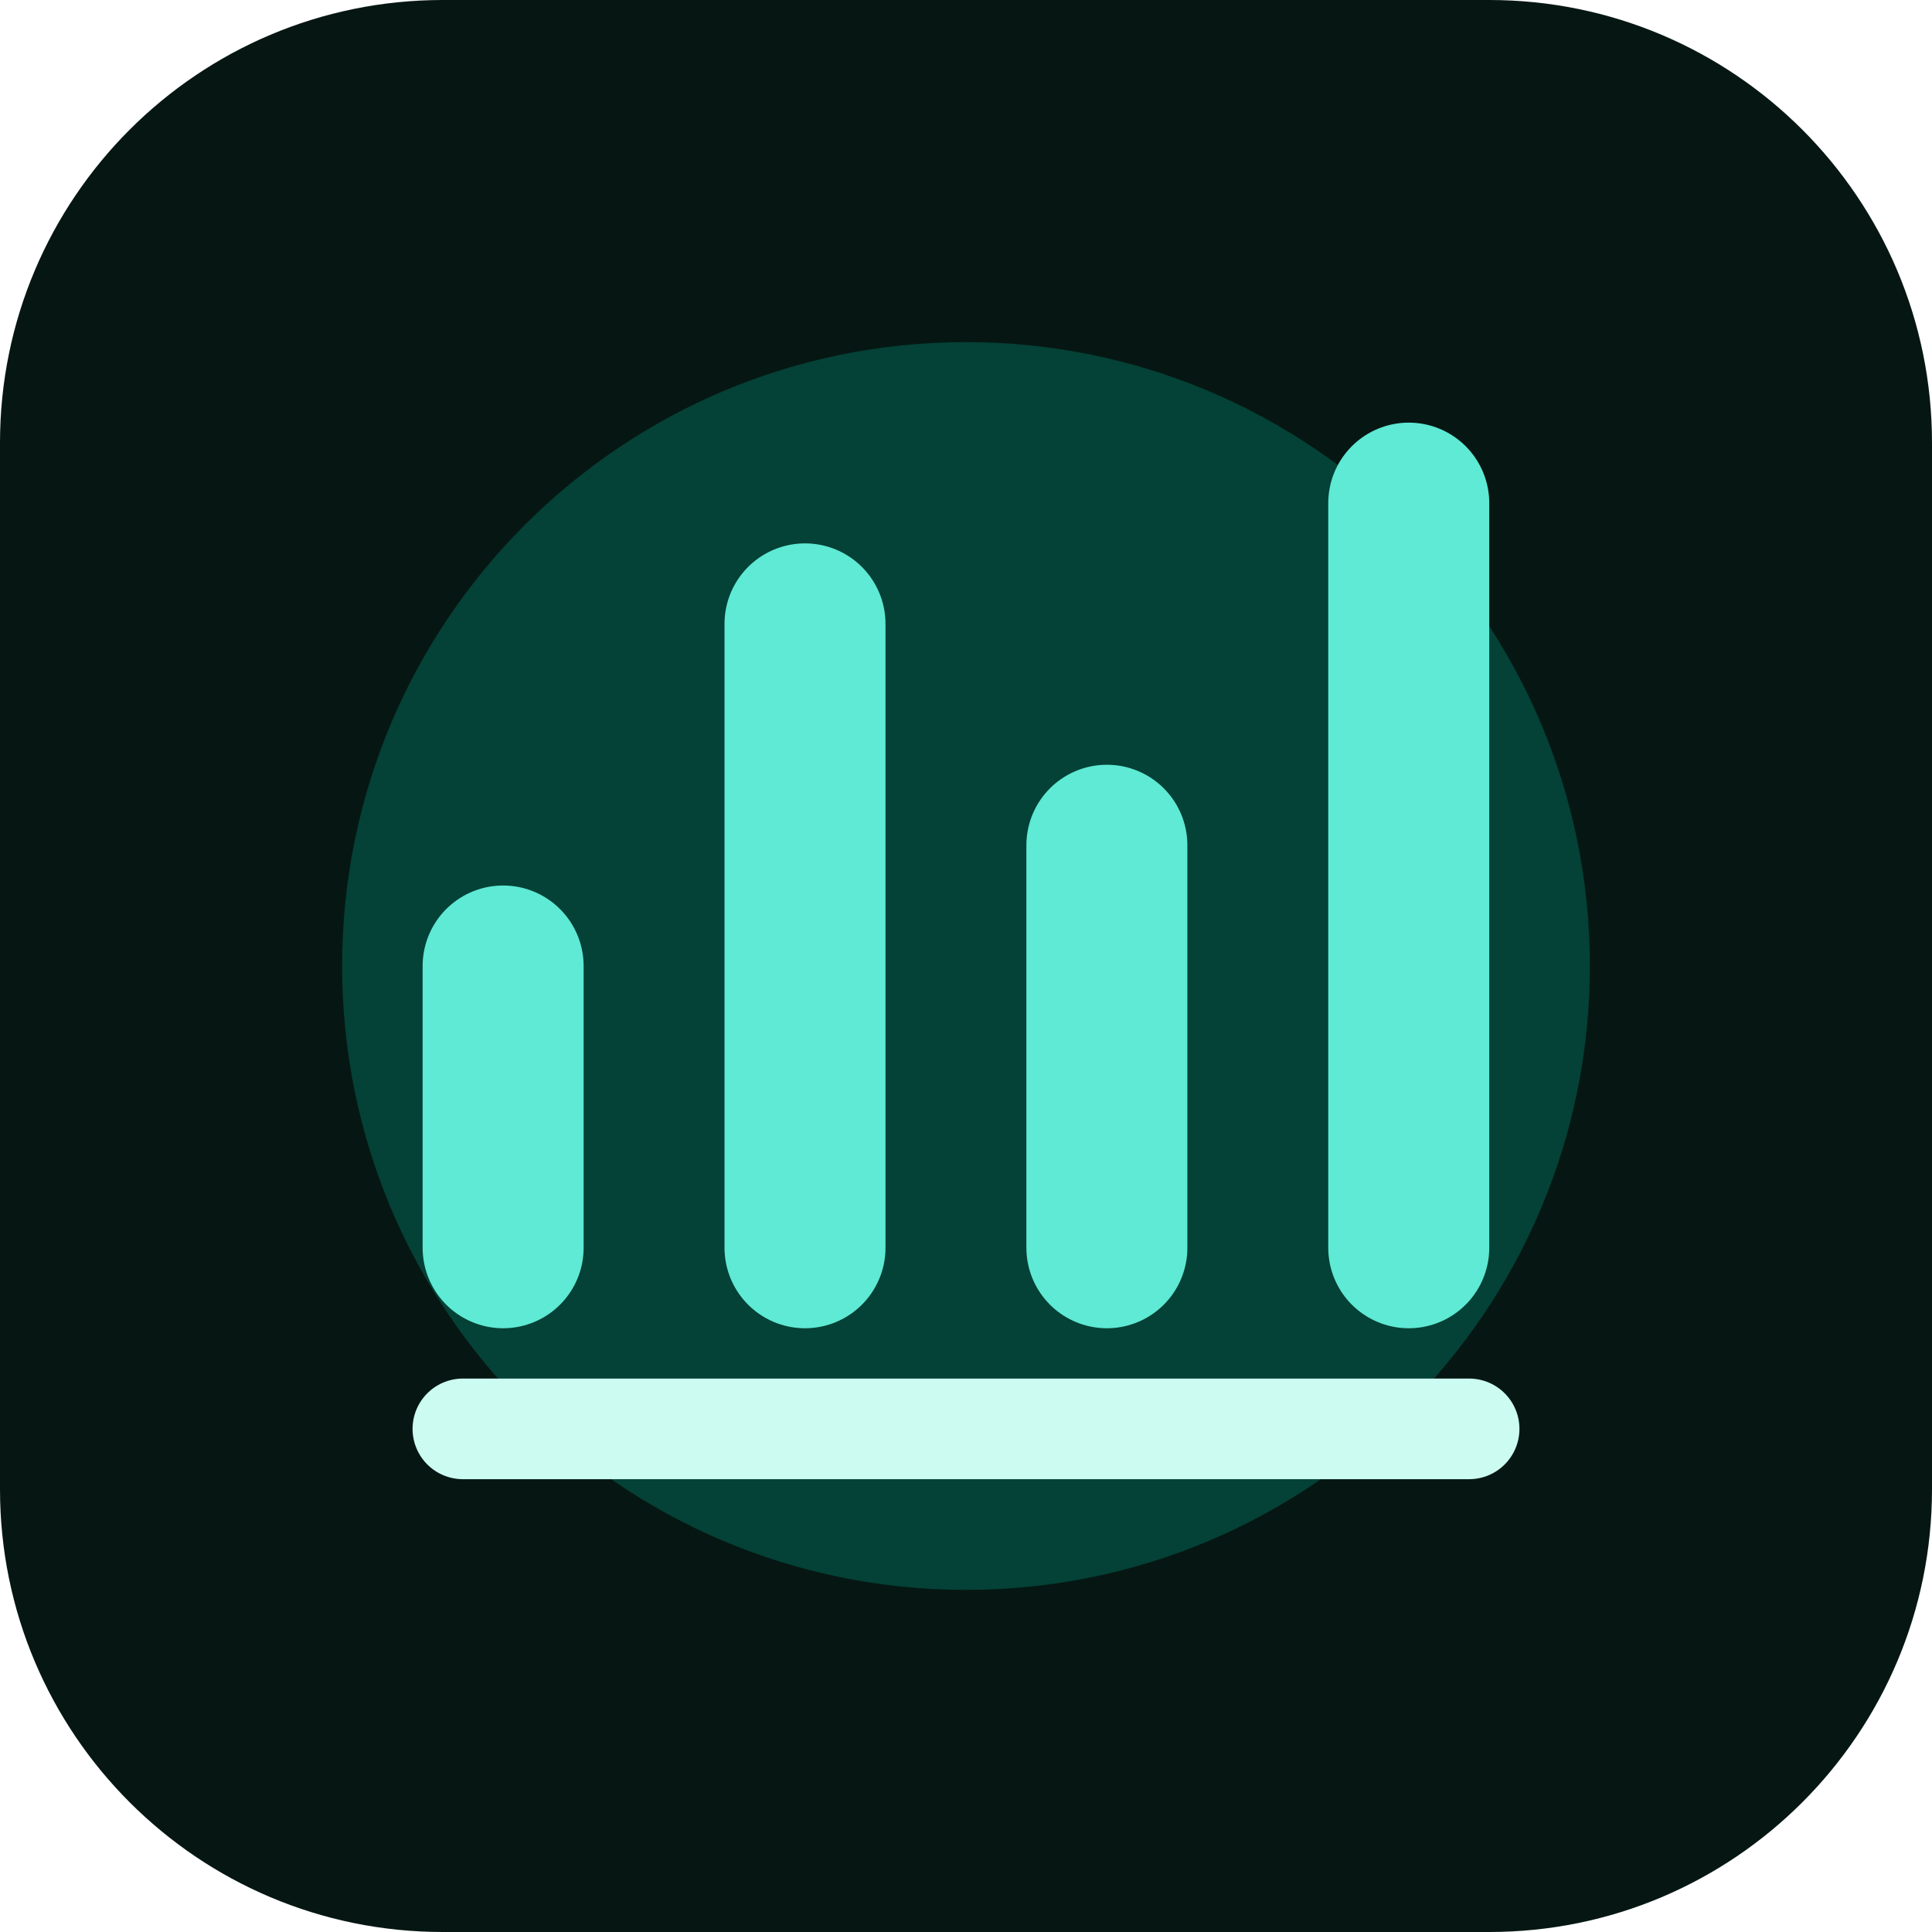
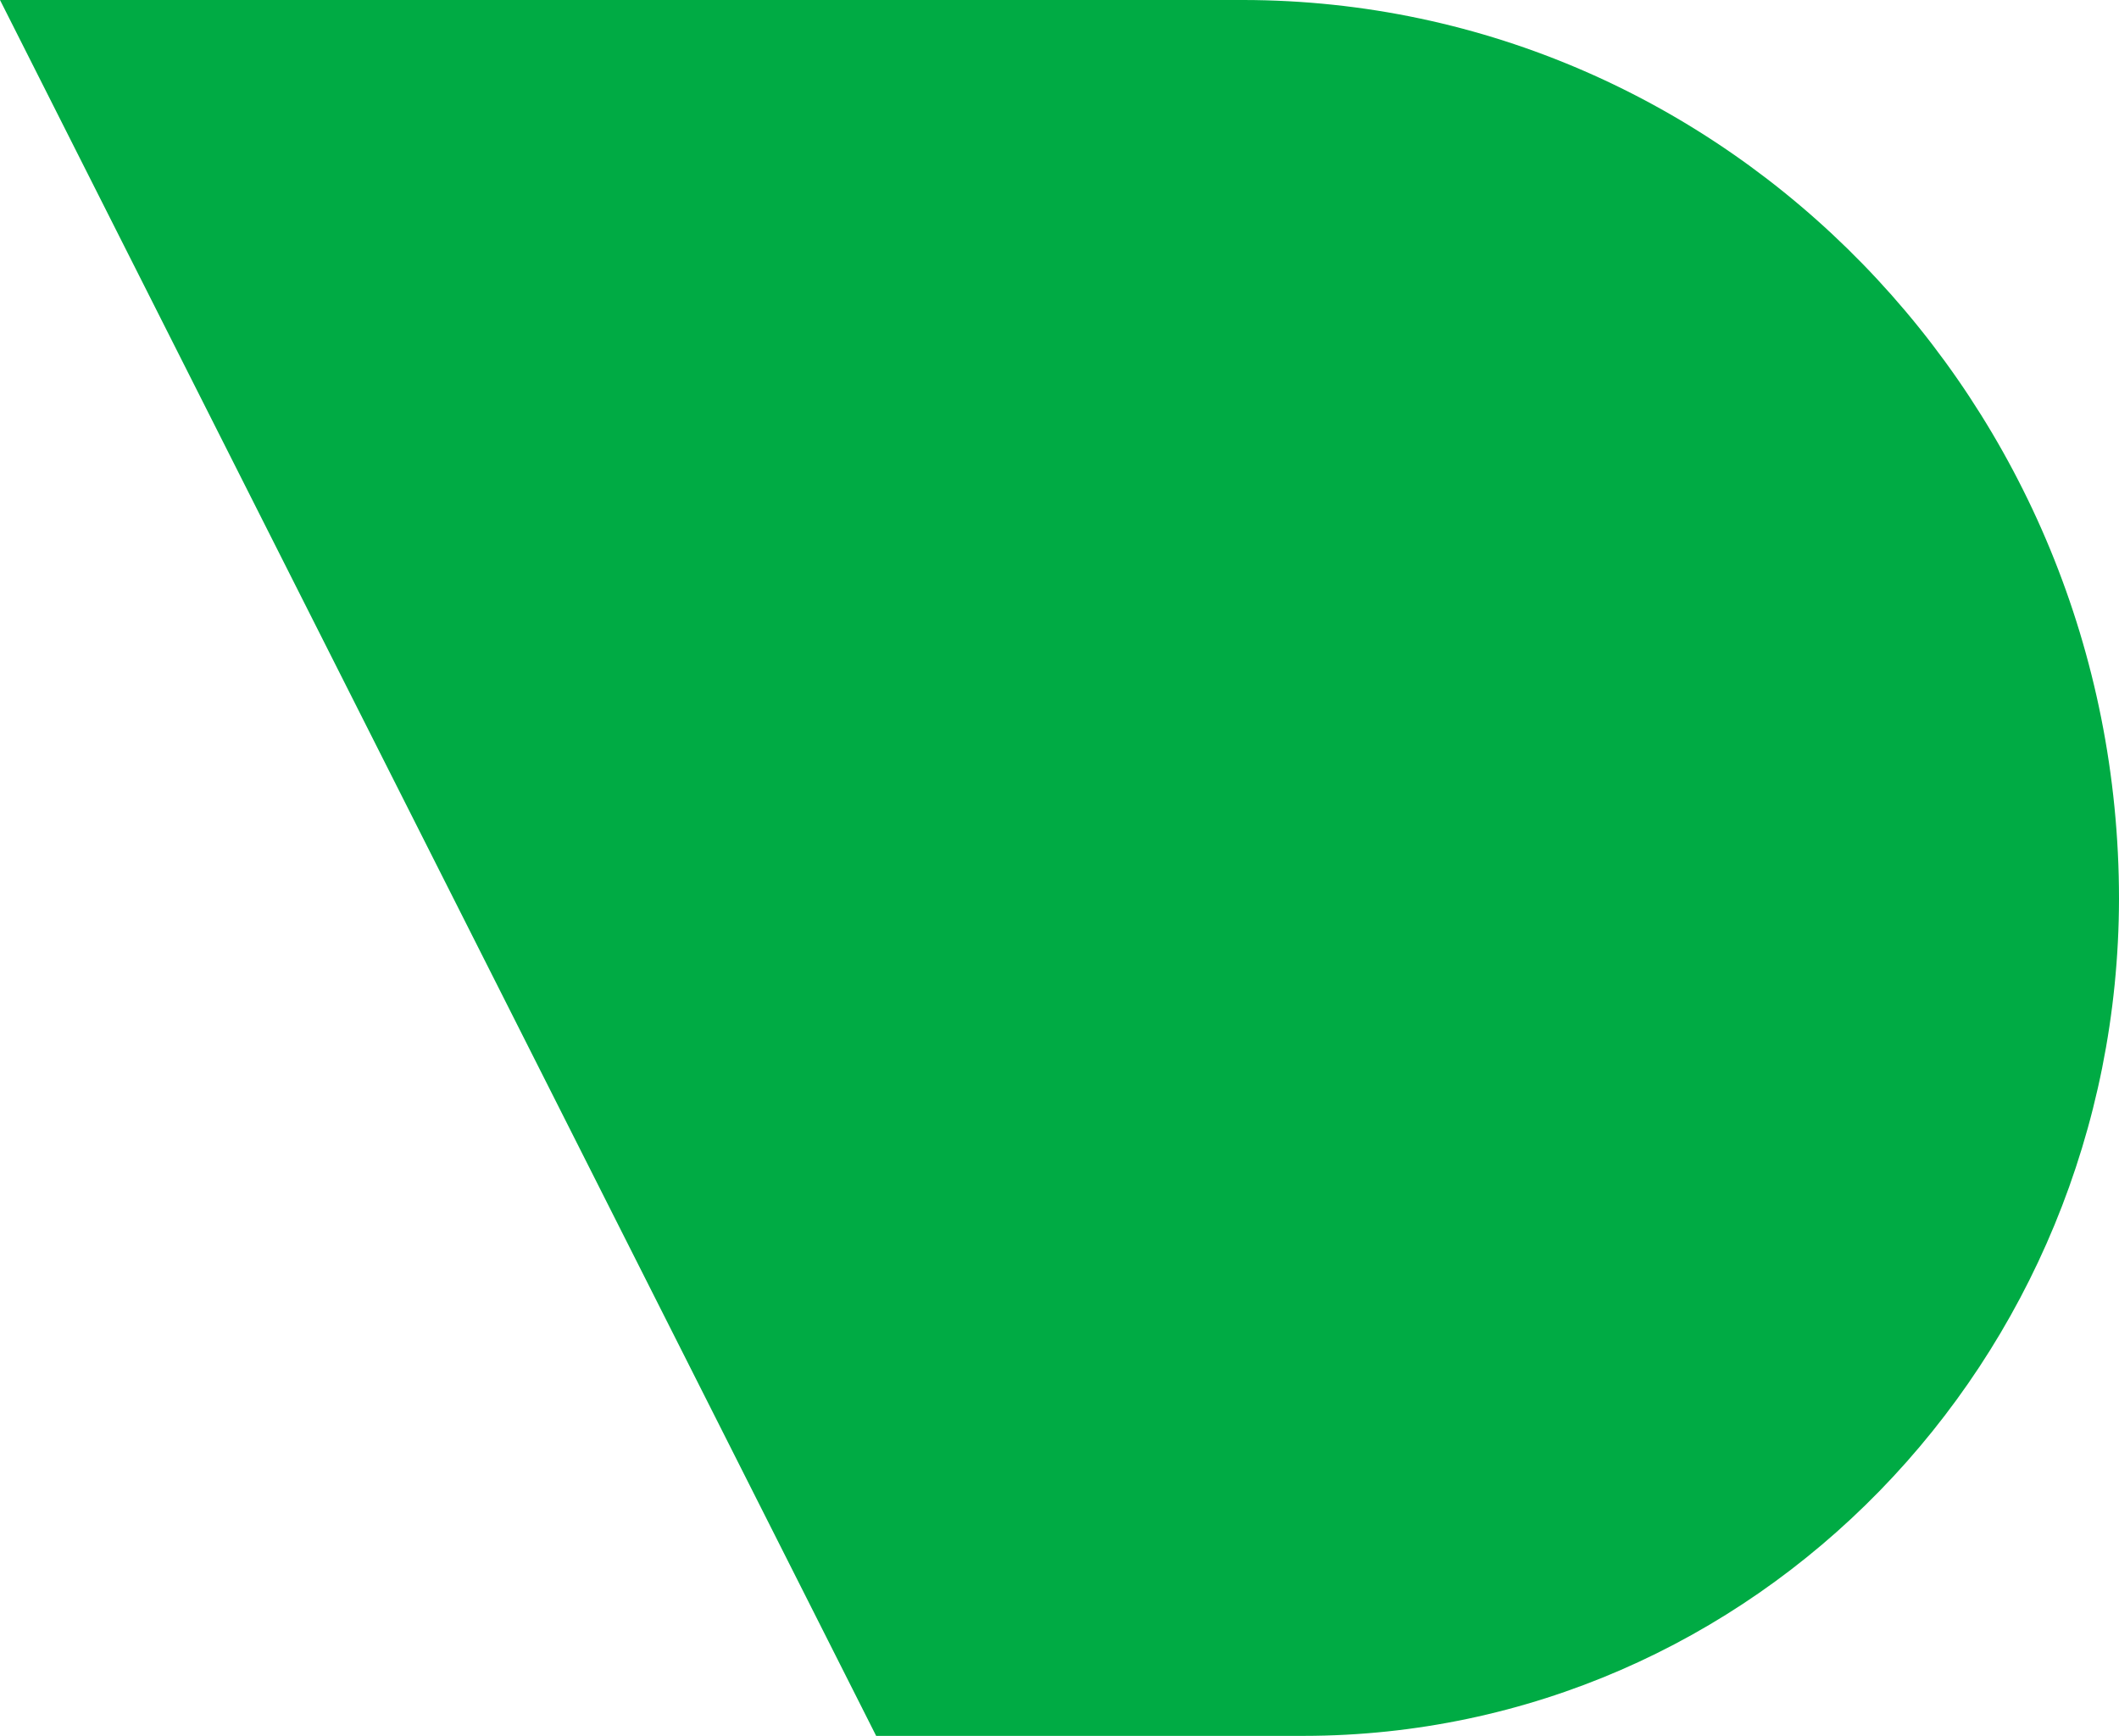
- <svg xmlns="http://www.w3.org/2000/svg" viewBox="0 0 96 96" role="img" aria-label="Netdata">
-   <rect width="96" height="96" rx="22" fill="#061713" />
-   <circle cx="48" cy="48" r="31" fill="#00ab8e" opacity=".28" />
-   <path d="M25 62V48M40 62V31M55 62V42M70 62V25" stroke="#5eead4" stroke-width="8" stroke-linecap="round" />
-   <path d="M23 71h50" stroke="#ccfbf1" stroke-width="5" stroke-linecap="round" />
+ <svg xmlns="http://www.w3.org/2000/svg" xml:space="preserve" viewBox="0 46.3 512 419.4">
+   <path d="M315 465.7H211.7L0 46.3h300.5c116.8.2 211.5 97.4 211.5 217.2-.2 111.8-88.3 202.1-197 202.2" style="fill-rule:evenodd;clip-rule:evenodd;fill:#00ab44" />
</svg>
